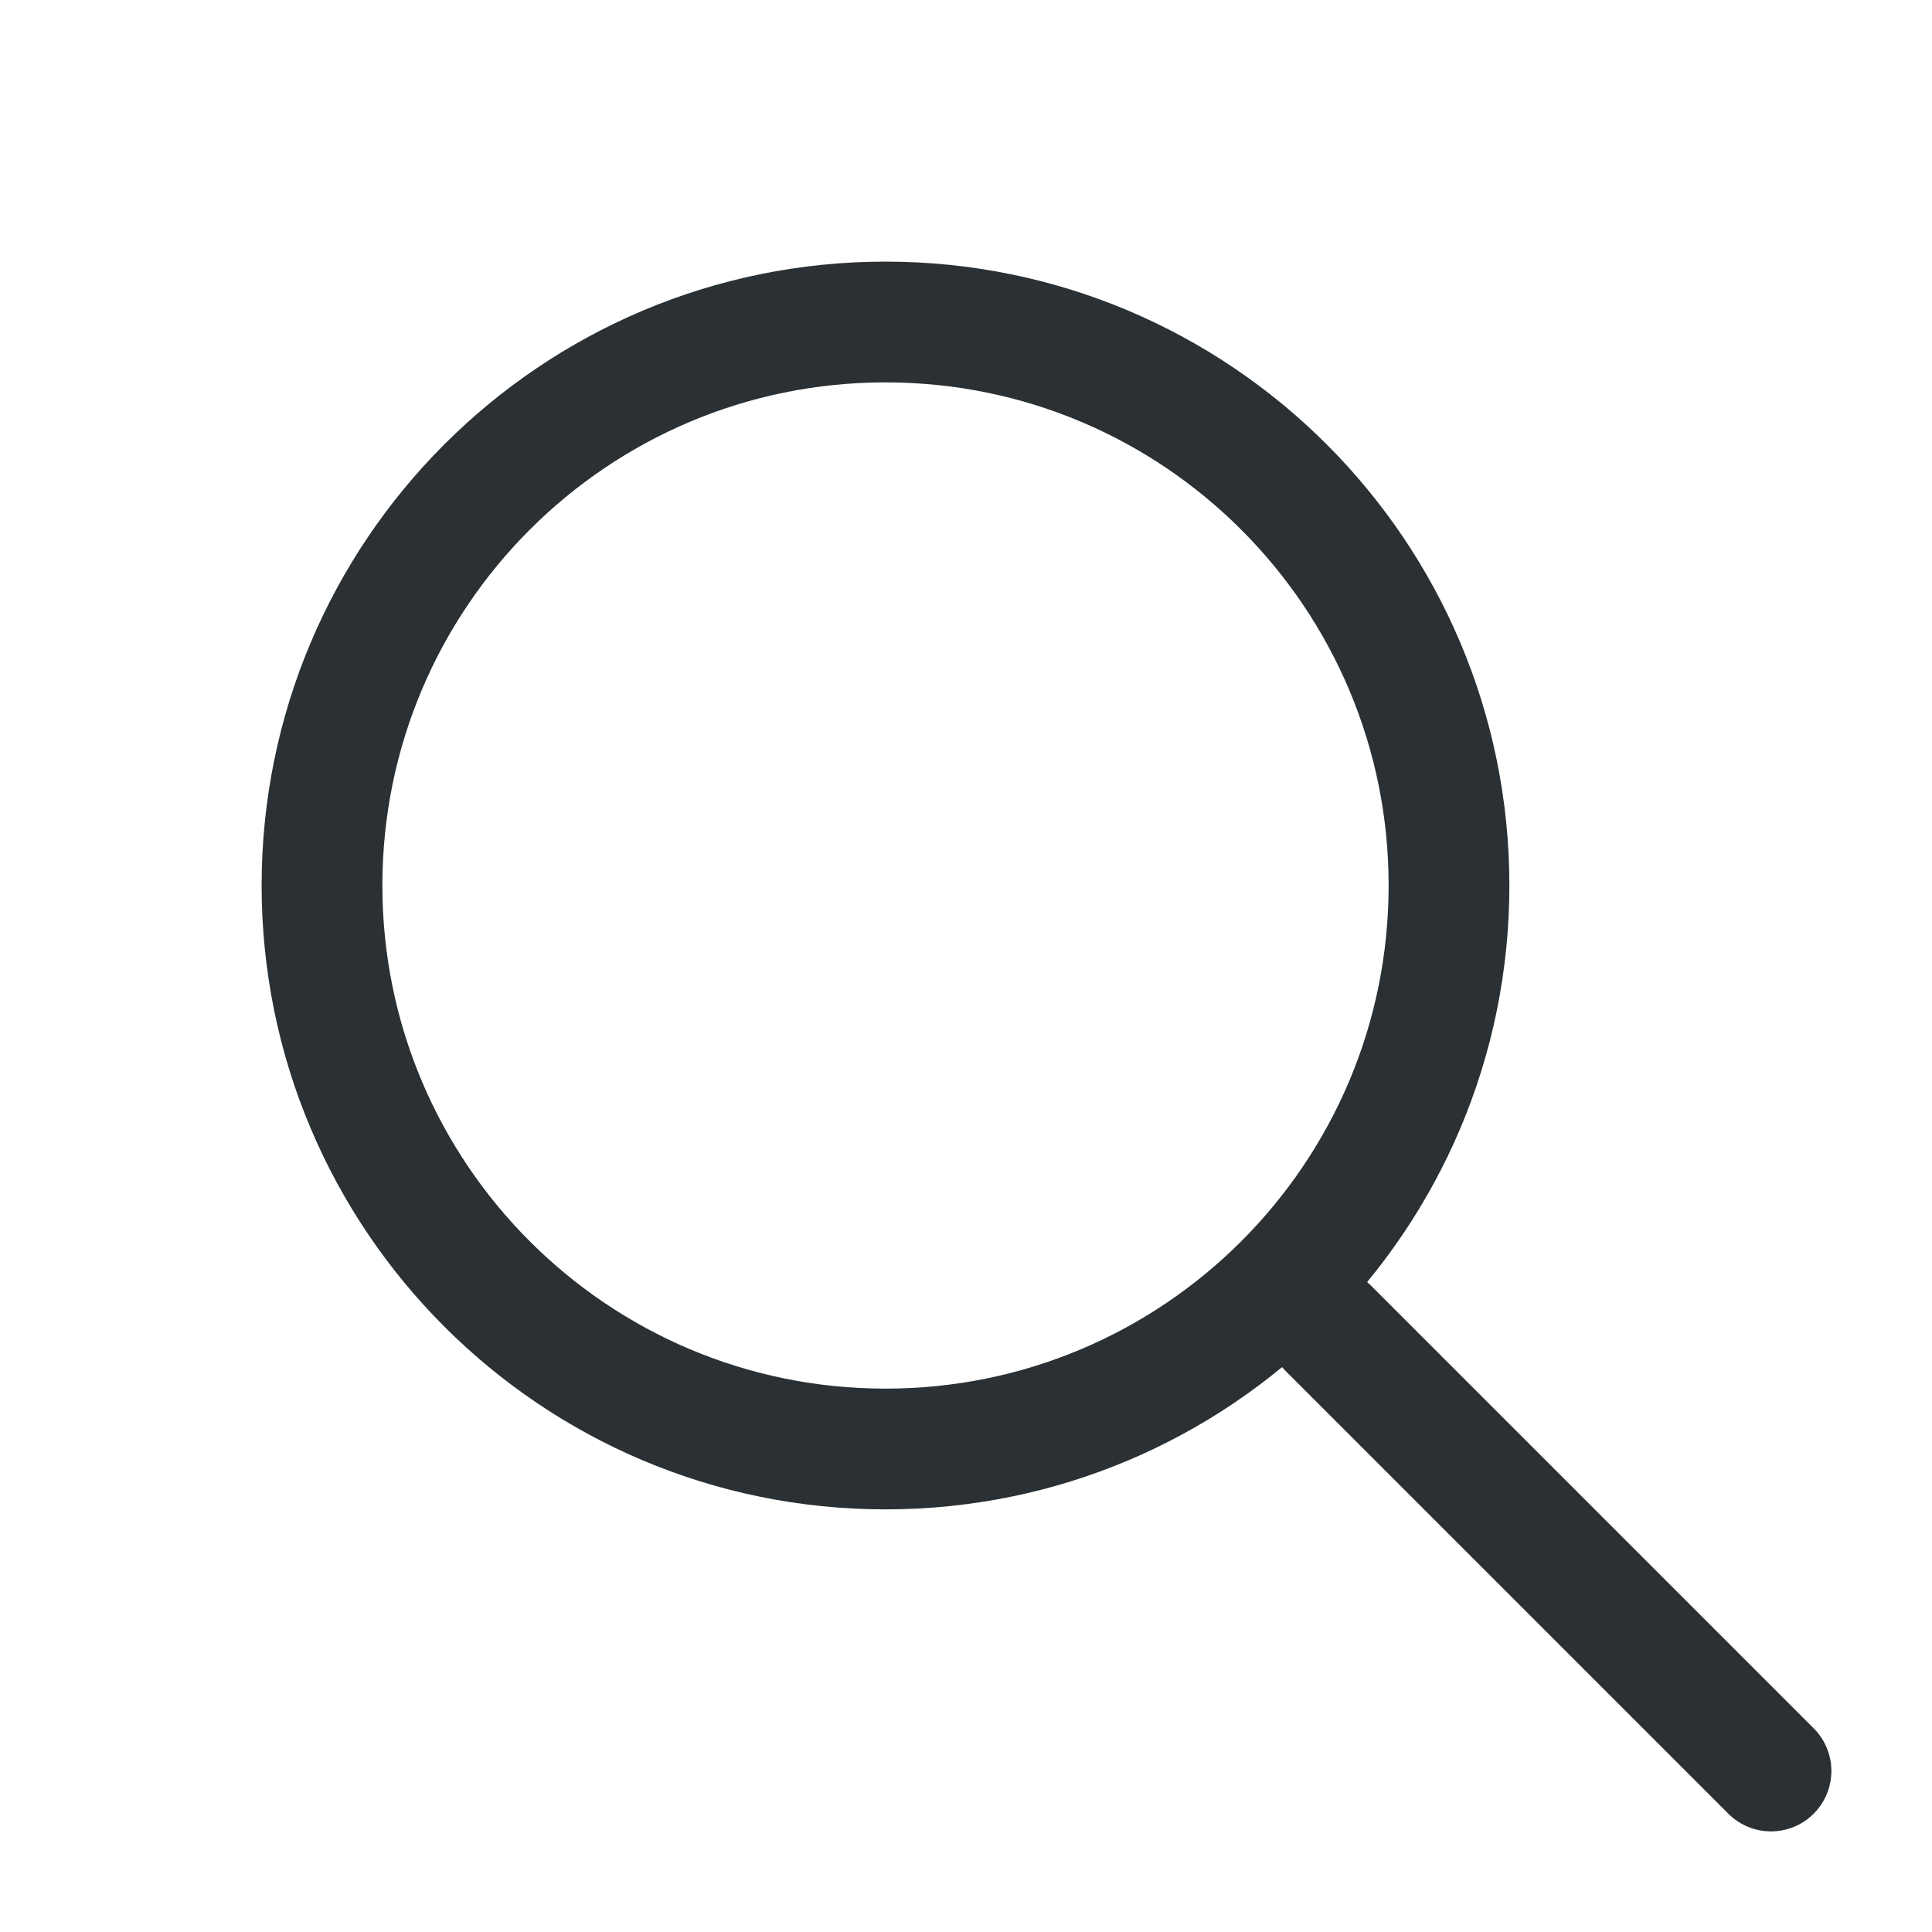
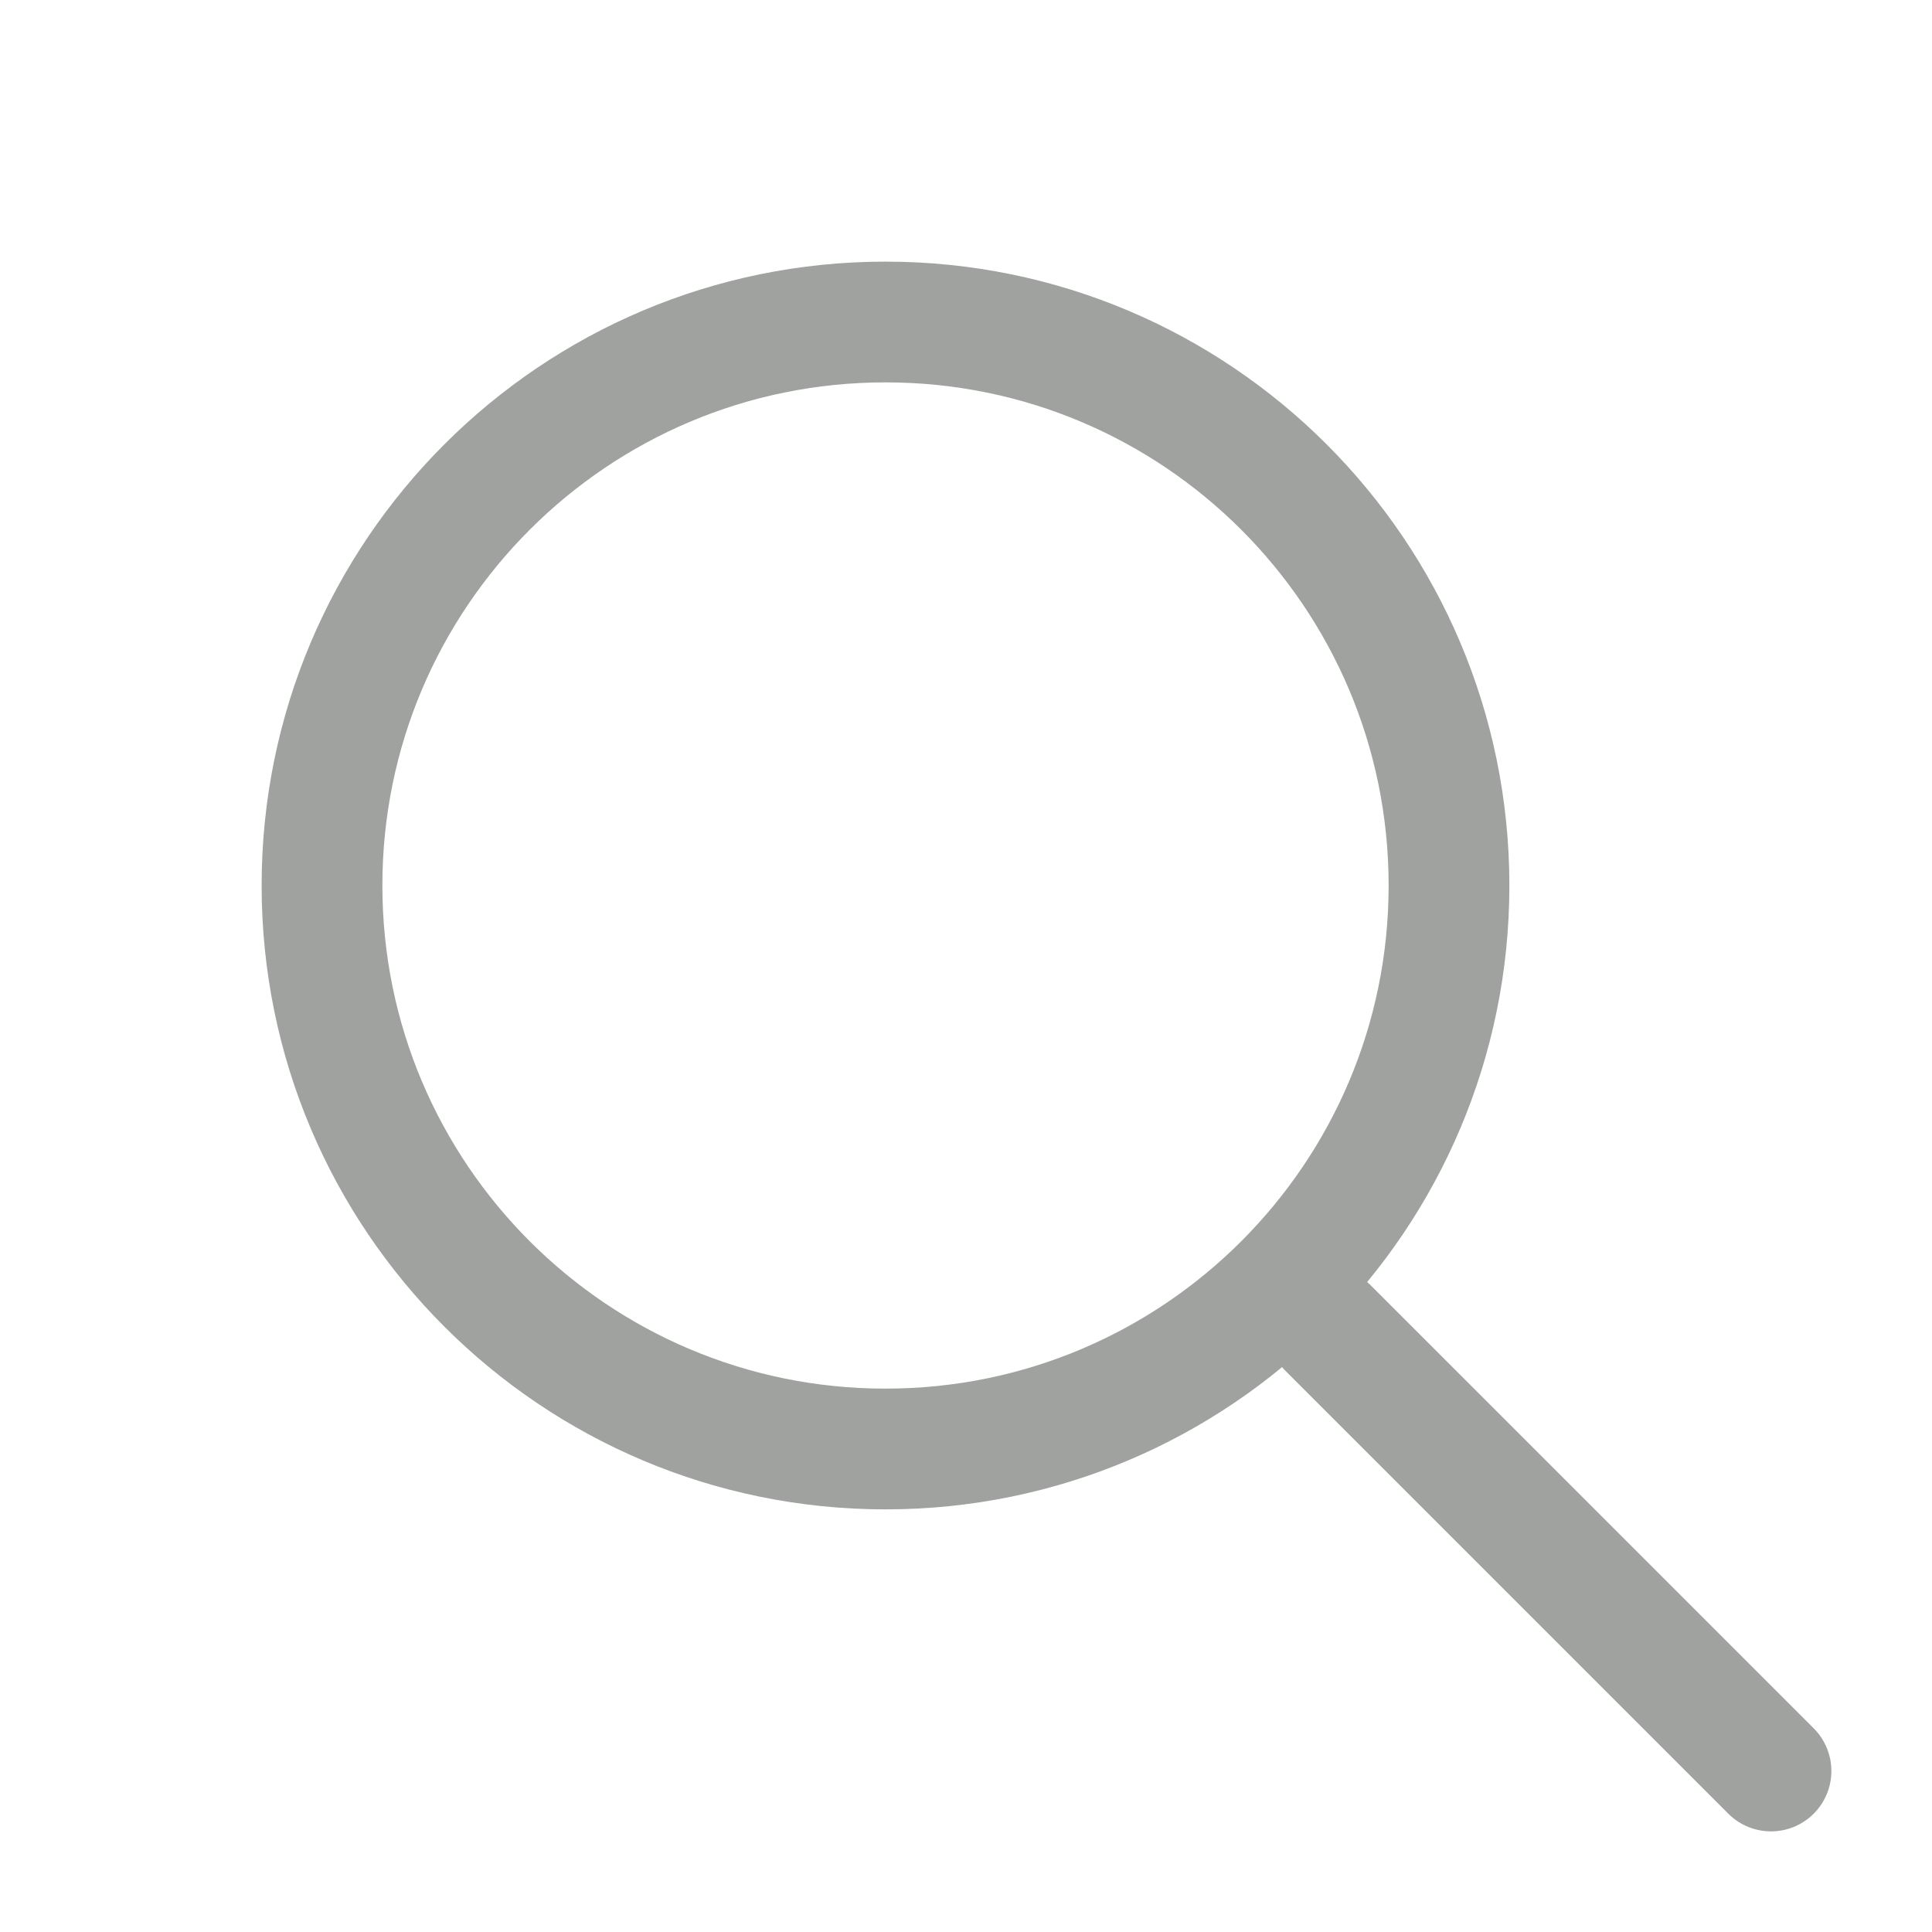
- <svg xmlns="http://www.w3.org/2000/svg" viewBox="0 0 24 24" fill="none" stroke="#2A3033" stroke-width="1.5" stroke-linecap="round" stroke-linejoin="round">
+ <svg xmlns="http://www.w3.org/2000/svg" viewBox="0 0 24 24" fill="none" stroke="#A0A2A0" stroke-width="1.5" stroke-linecap="round" stroke-linejoin="round">
  <circle cx="11" cy="11" r="7" />
  <line x1="16.5" y1="16.5" x2="22" y2="22" />
</svg>
